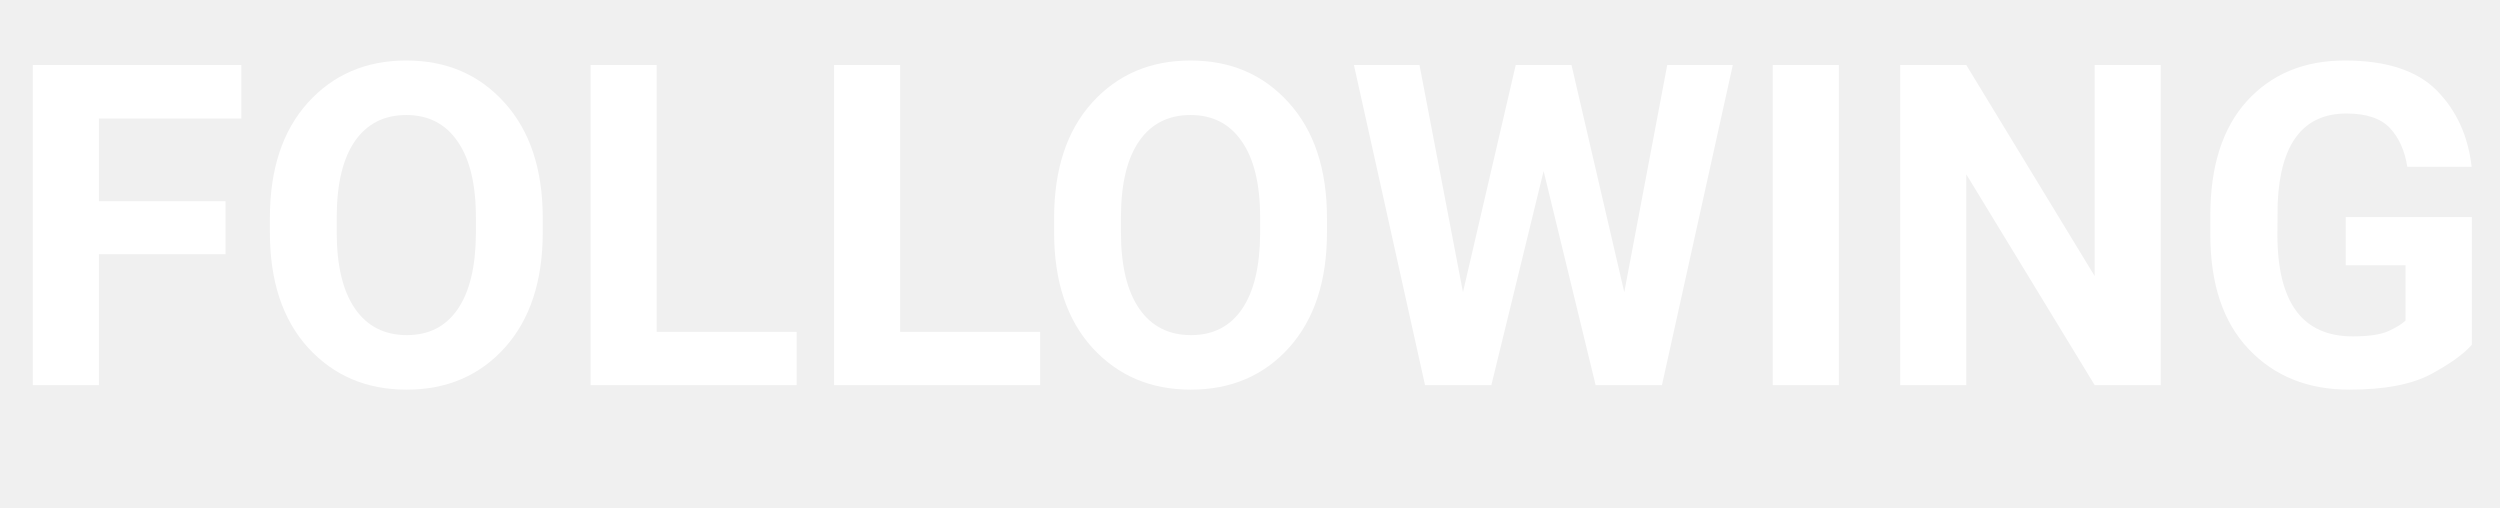
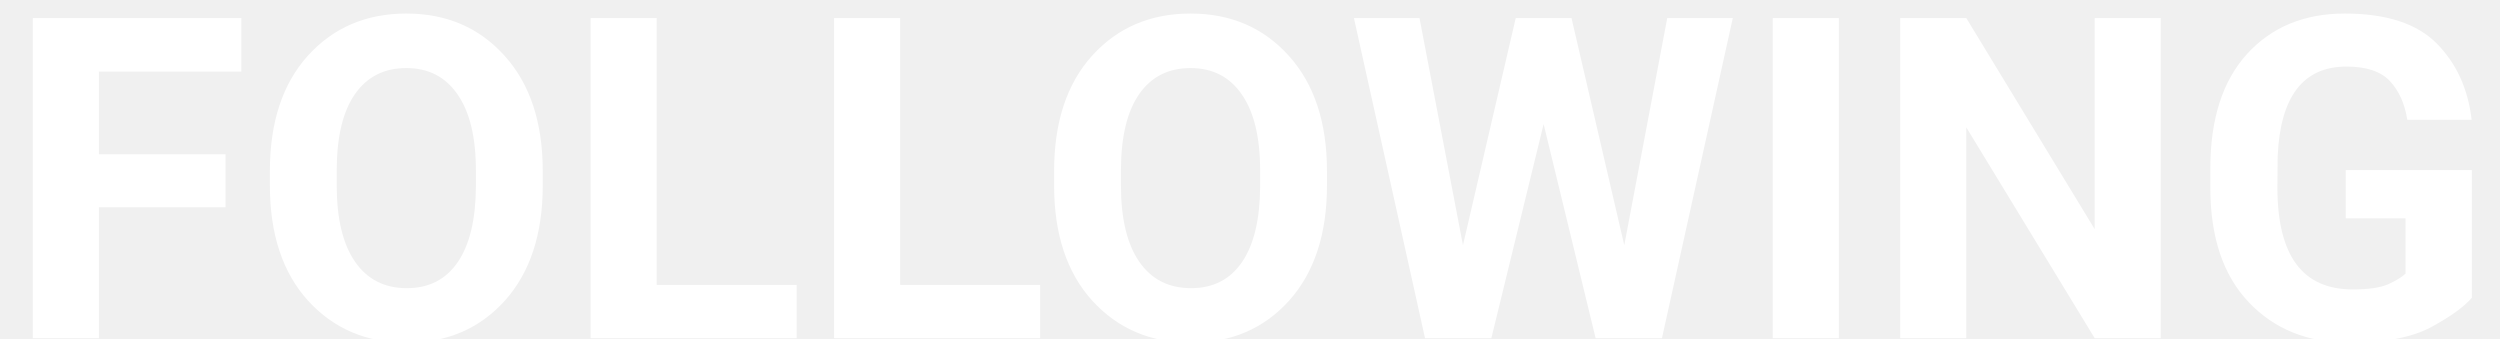
- <svg xmlns="http://www.w3.org/2000/svg" viewBox="0 0 155.47 31.54">
+ <svg xmlns="http://www.w3.org/2000/svg" viewBox="0 0 155.47 21.03">
  <g id="Layer_2" data-name="Layer 2">
    <g id="Card_Profile_3" data-name="Card Profile 3">
      <g id="_6038" data-name="6038">
-         <text transform="translate(0.26 23.95)" style="font-size:28px;fill:#fff;font-family:Roboto-Bold, Roboto;font-weight:700">FOL<tspan x="49.83" y="0" style="letter-spacing:-0.031em">L</tspan>
+         <text transform="translate(0.26 21.03)" style="font-size:28px;fill:#fff;font-family:Roboto-Bold, Roboto;font-weight:700">FOL<tspan x="49.83" y="0" style="letter-spacing:-0.031em">L</tspan>
          <tspan x="64.12" y="0">OWING</tspan>
        </text>
      </g>
    </g>
  </g>
</svg>
